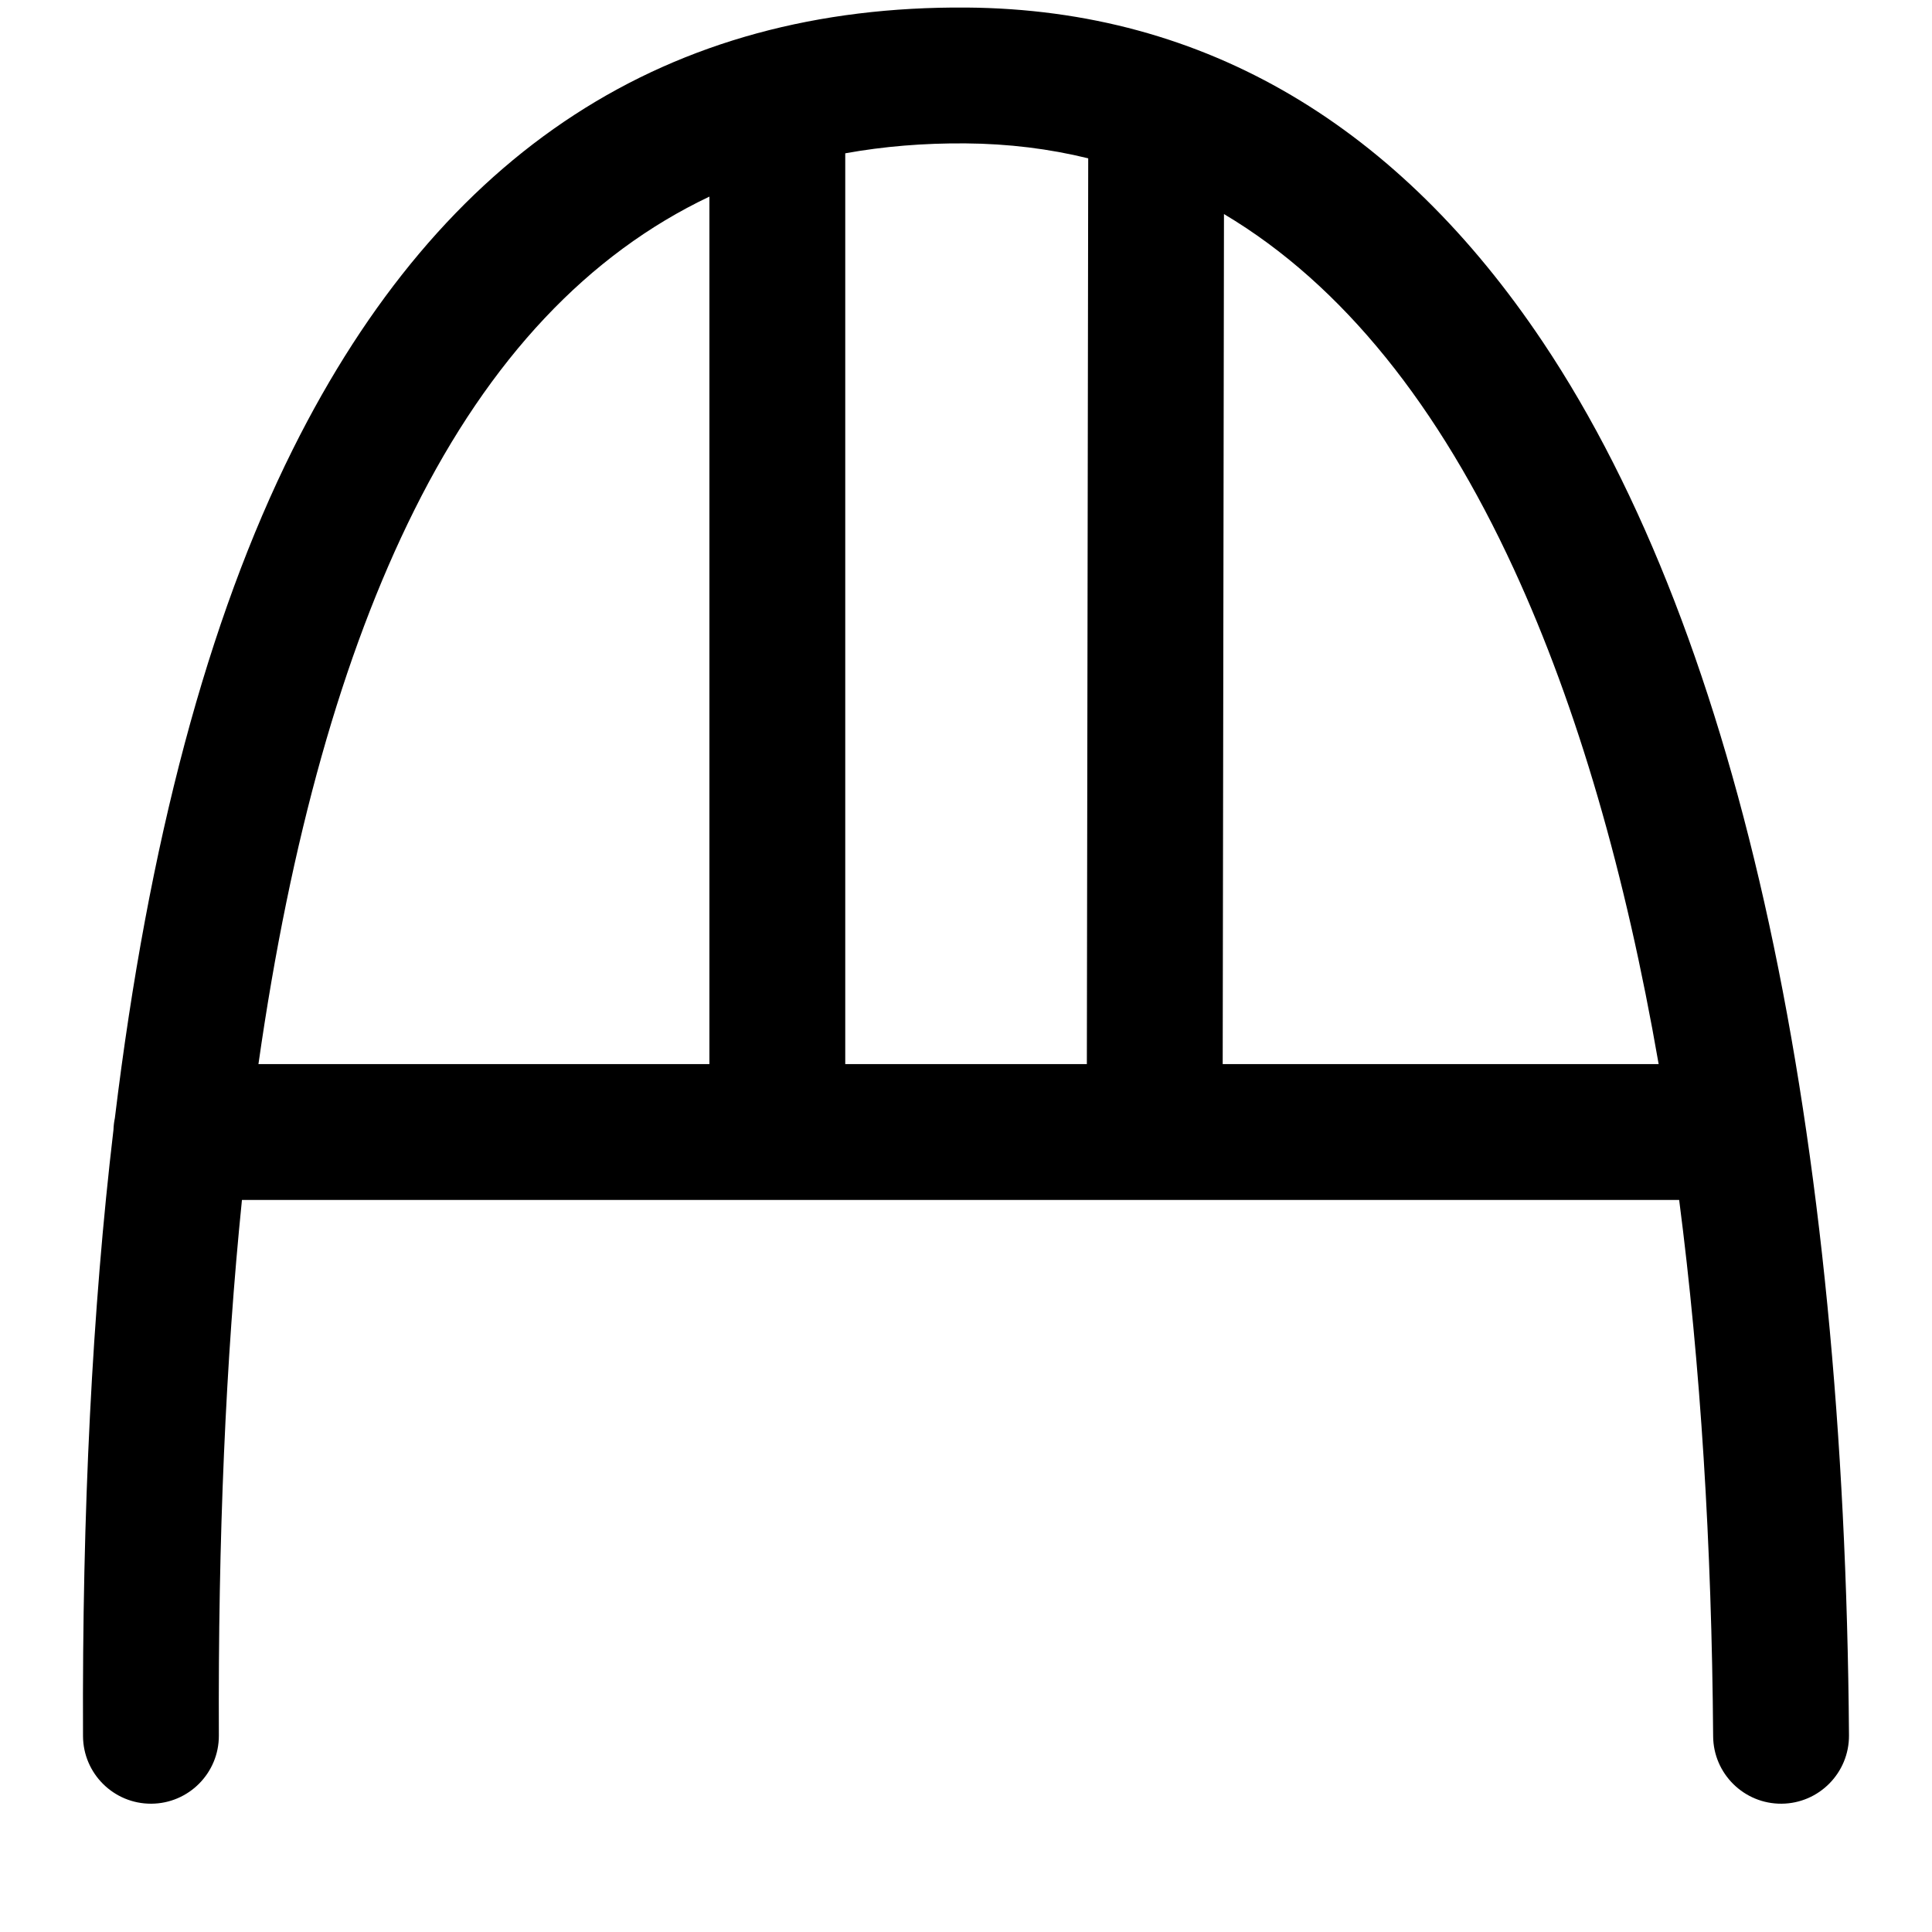
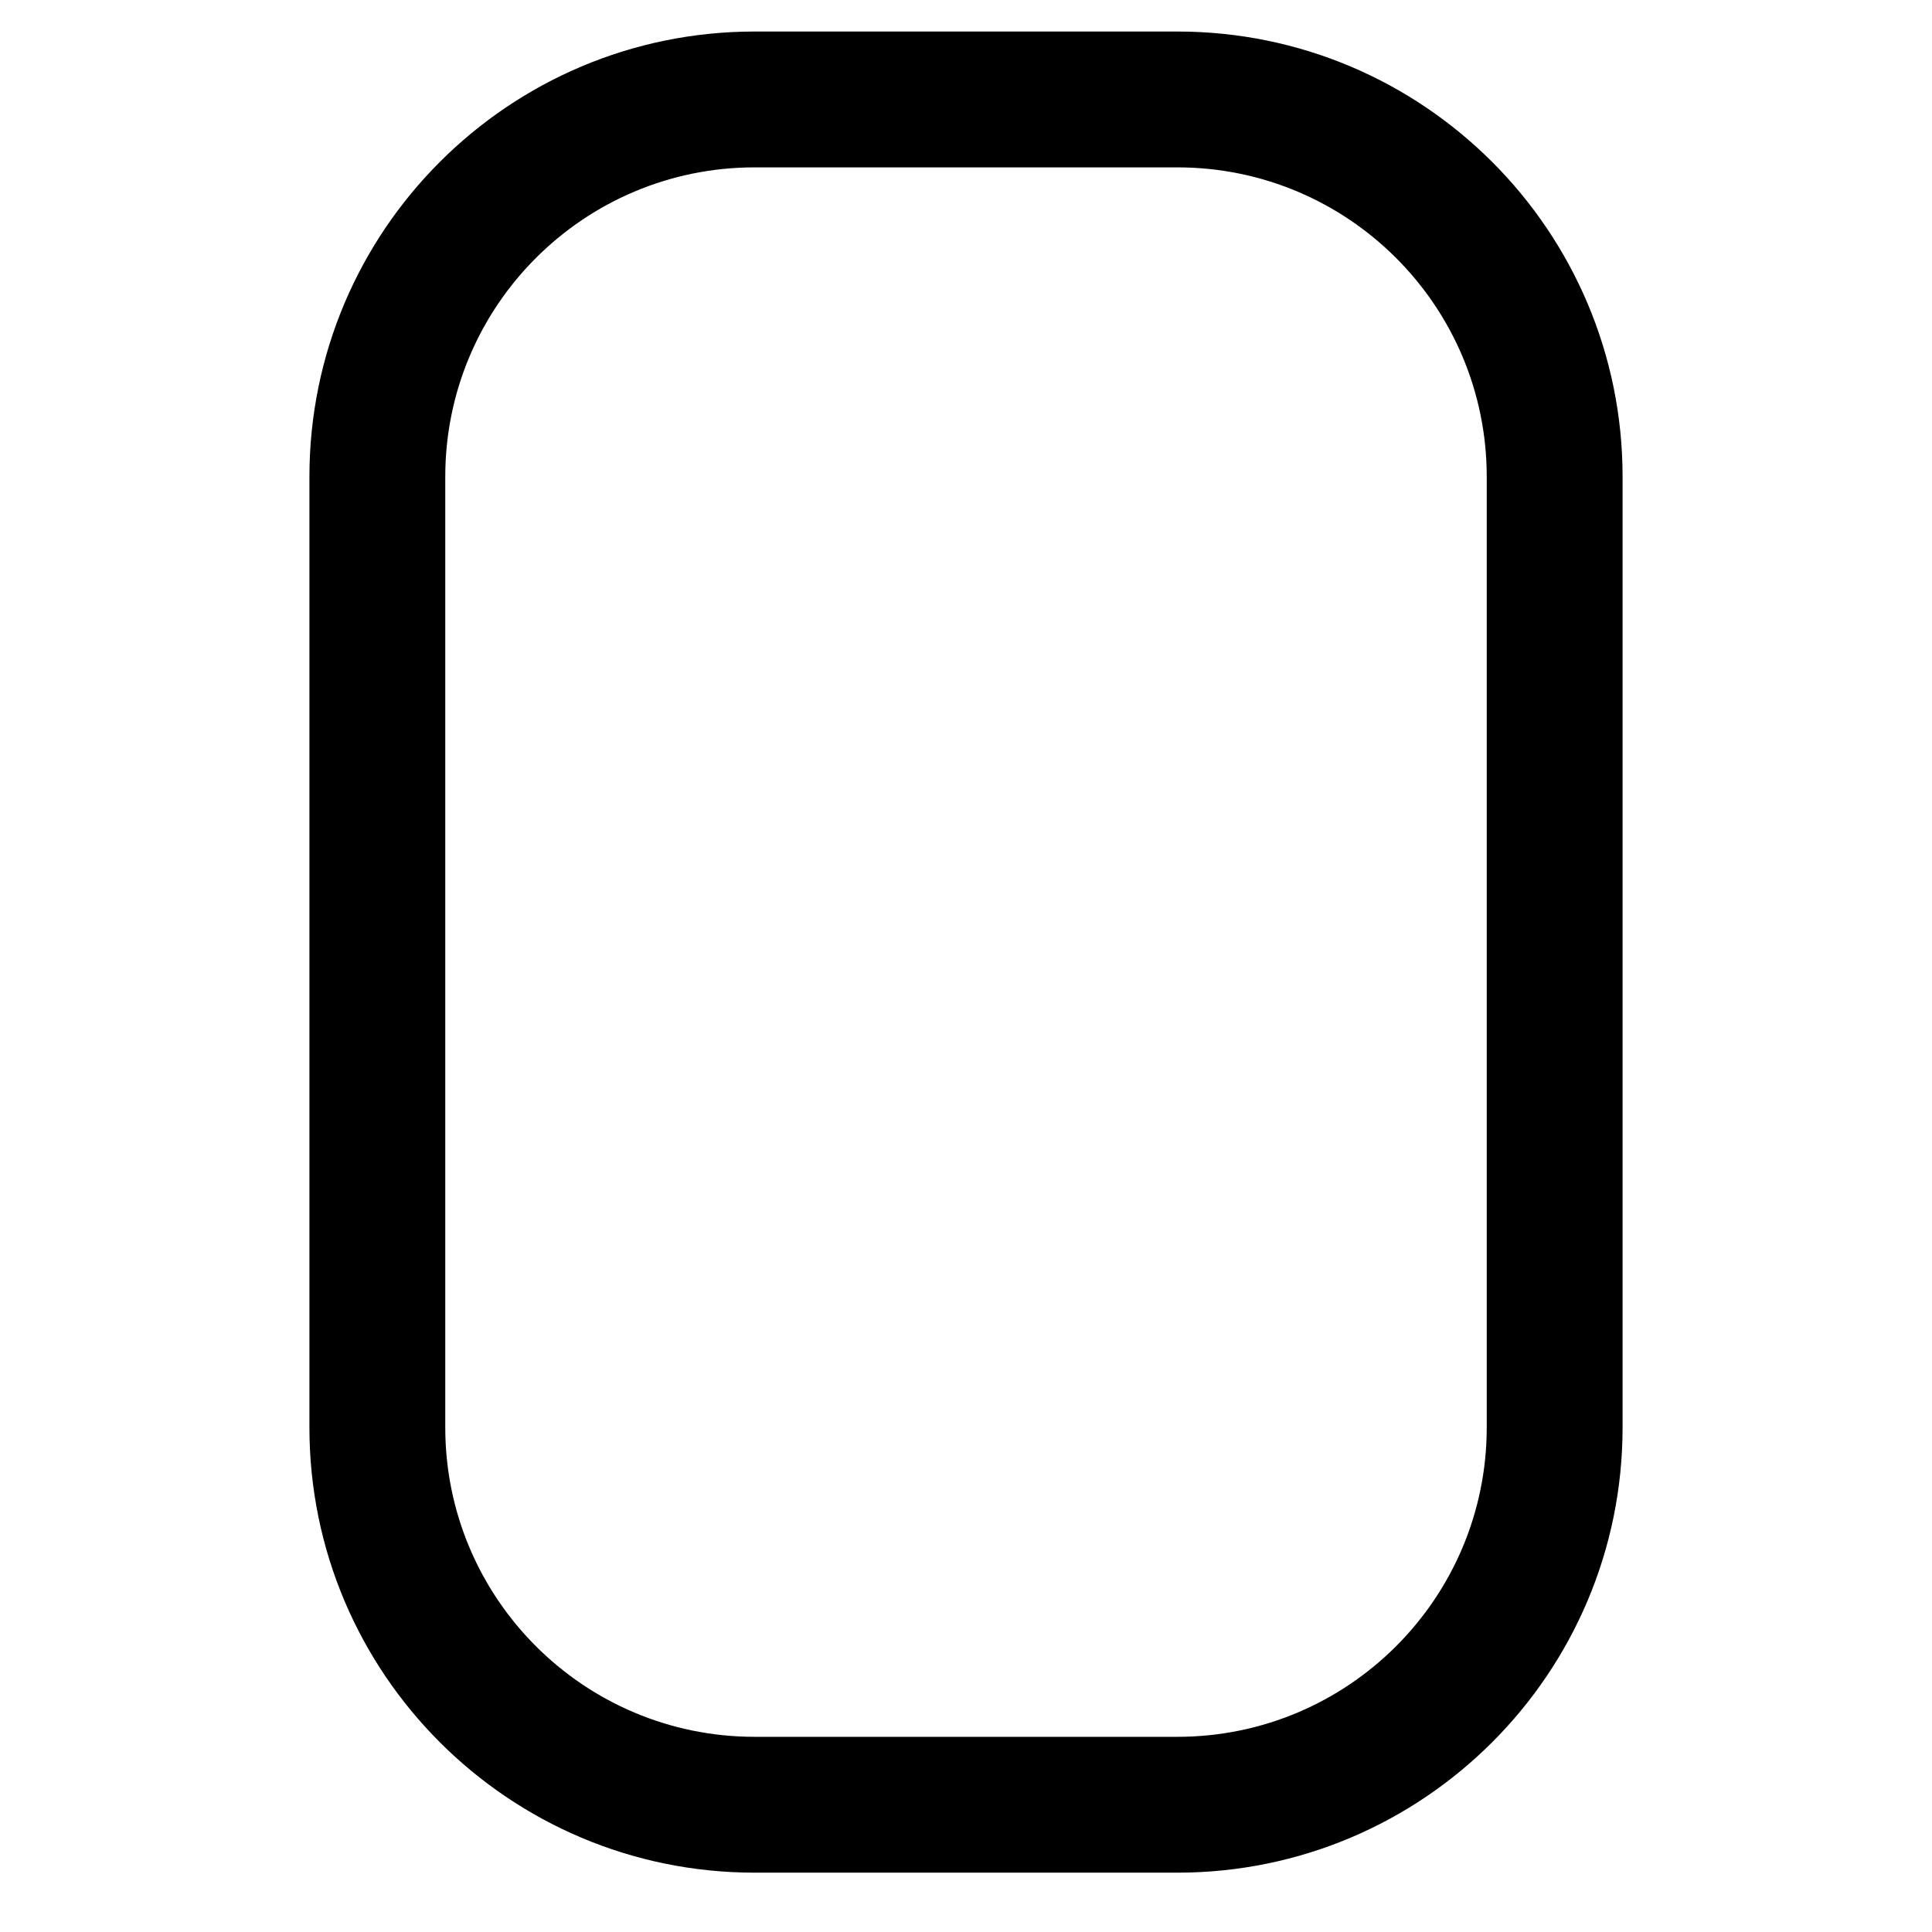
<svg xmlns="http://www.w3.org/2000/svg" width="100%" height="100%" viewBox="0 0 512 512" version="1.1" xml:space="preserve" style="fill-rule:evenodd;clip-rule:evenodd;stroke-linejoin:round;stroke-miterlimit:2;">
-   <path d="M30.44,296.311C39.338,222.945 55.181,164.05 77.568,119.142C117.336,39.367 177.332,1.412 256.135,2.001C320.024,2.478 370.966,34.015 408.872,90.644C461.755,169.647 488.835,299.906 490,459.869C490.072,469.803 482.065,477.927 472.131,478C462.197,478.072 454.073,470.065 454,460.131C453.631,409.372 450.664,361.732 444.995,318L64.119,318C59.803,360.444 57.771,407.725 58,459.921C58.043,469.856 50.013,477.956 40.079,478C30.144,478.043 22.044,470.013 22,460.079C21.739,400.423 24.464,346.907 30.071,299.396C30.106,298.342 30.231,297.311 30.44,296.311ZM188,52.103C155.894,67.352 129.832,94.992 109.786,135.203C90.759,173.373 77.019,222.21 68.49,282L188,282L188,52.103ZM288.388,41.958C278.075,39.427 267.24,38.085 255.865,37.999C244.775,37.917 234.156,38.791 224,40.629L224,282L288.027,282L288.388,41.958ZM324.365,56.728L324.027,282L439.562,282C430.83,231.69 418.083,187.456 401.134,150.689C381.412,107.905 356.024,75.557 324.365,56.728Z" />
+   <g>
+     <path d="M430,126.354C430,61.185 377.17,8.354 312,8.354L200,8.354C134.83,8.354 82,61.185 82,126.354L82,378.276C82,443.445 134.83,496.276 200,496.276L312,496.276C377.17,496.276 430,443.445 430,378.276L430,126.354ZM394,126.354C394,81.067 357.287,44.354 312,44.354L200,44.354C154.713,44.354 118,81.067 118,126.354L118,378.276C118,423.563 154.713,460.276 200,460.276L312,460.276C357.287,460.276 394,423.563 394,378.276L394,126.354Z" />
+   </g>
</svg>
